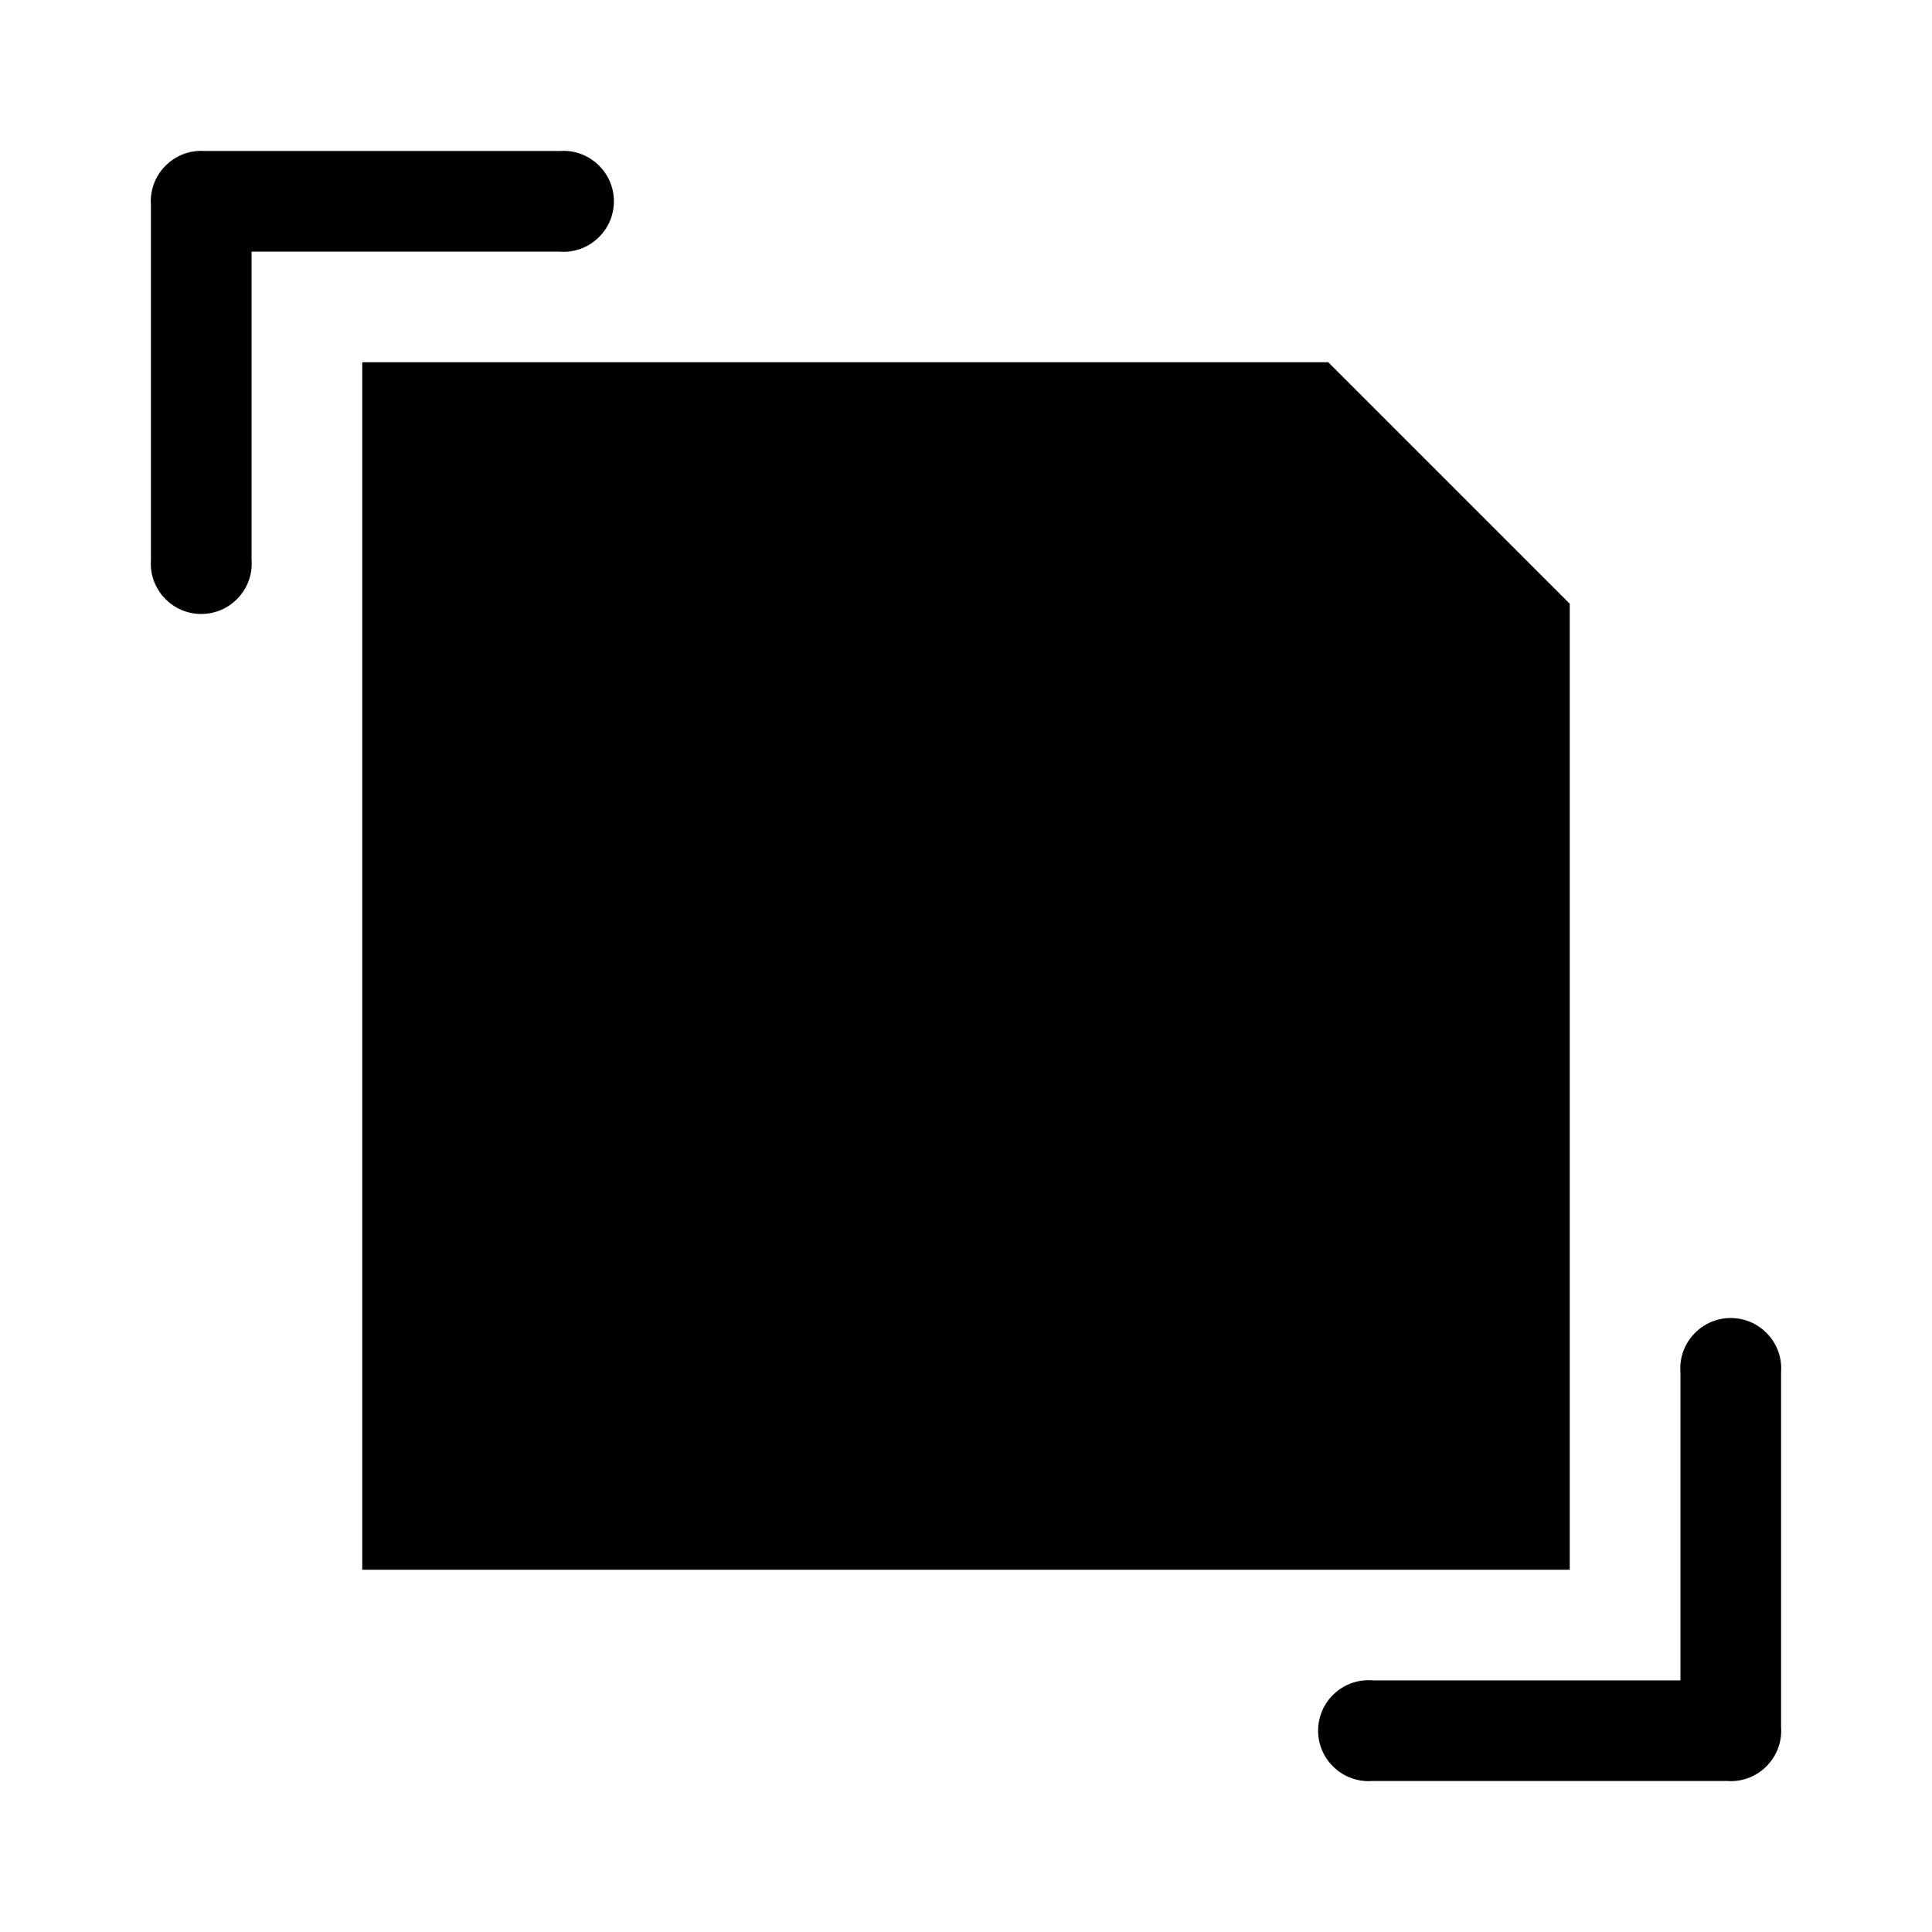
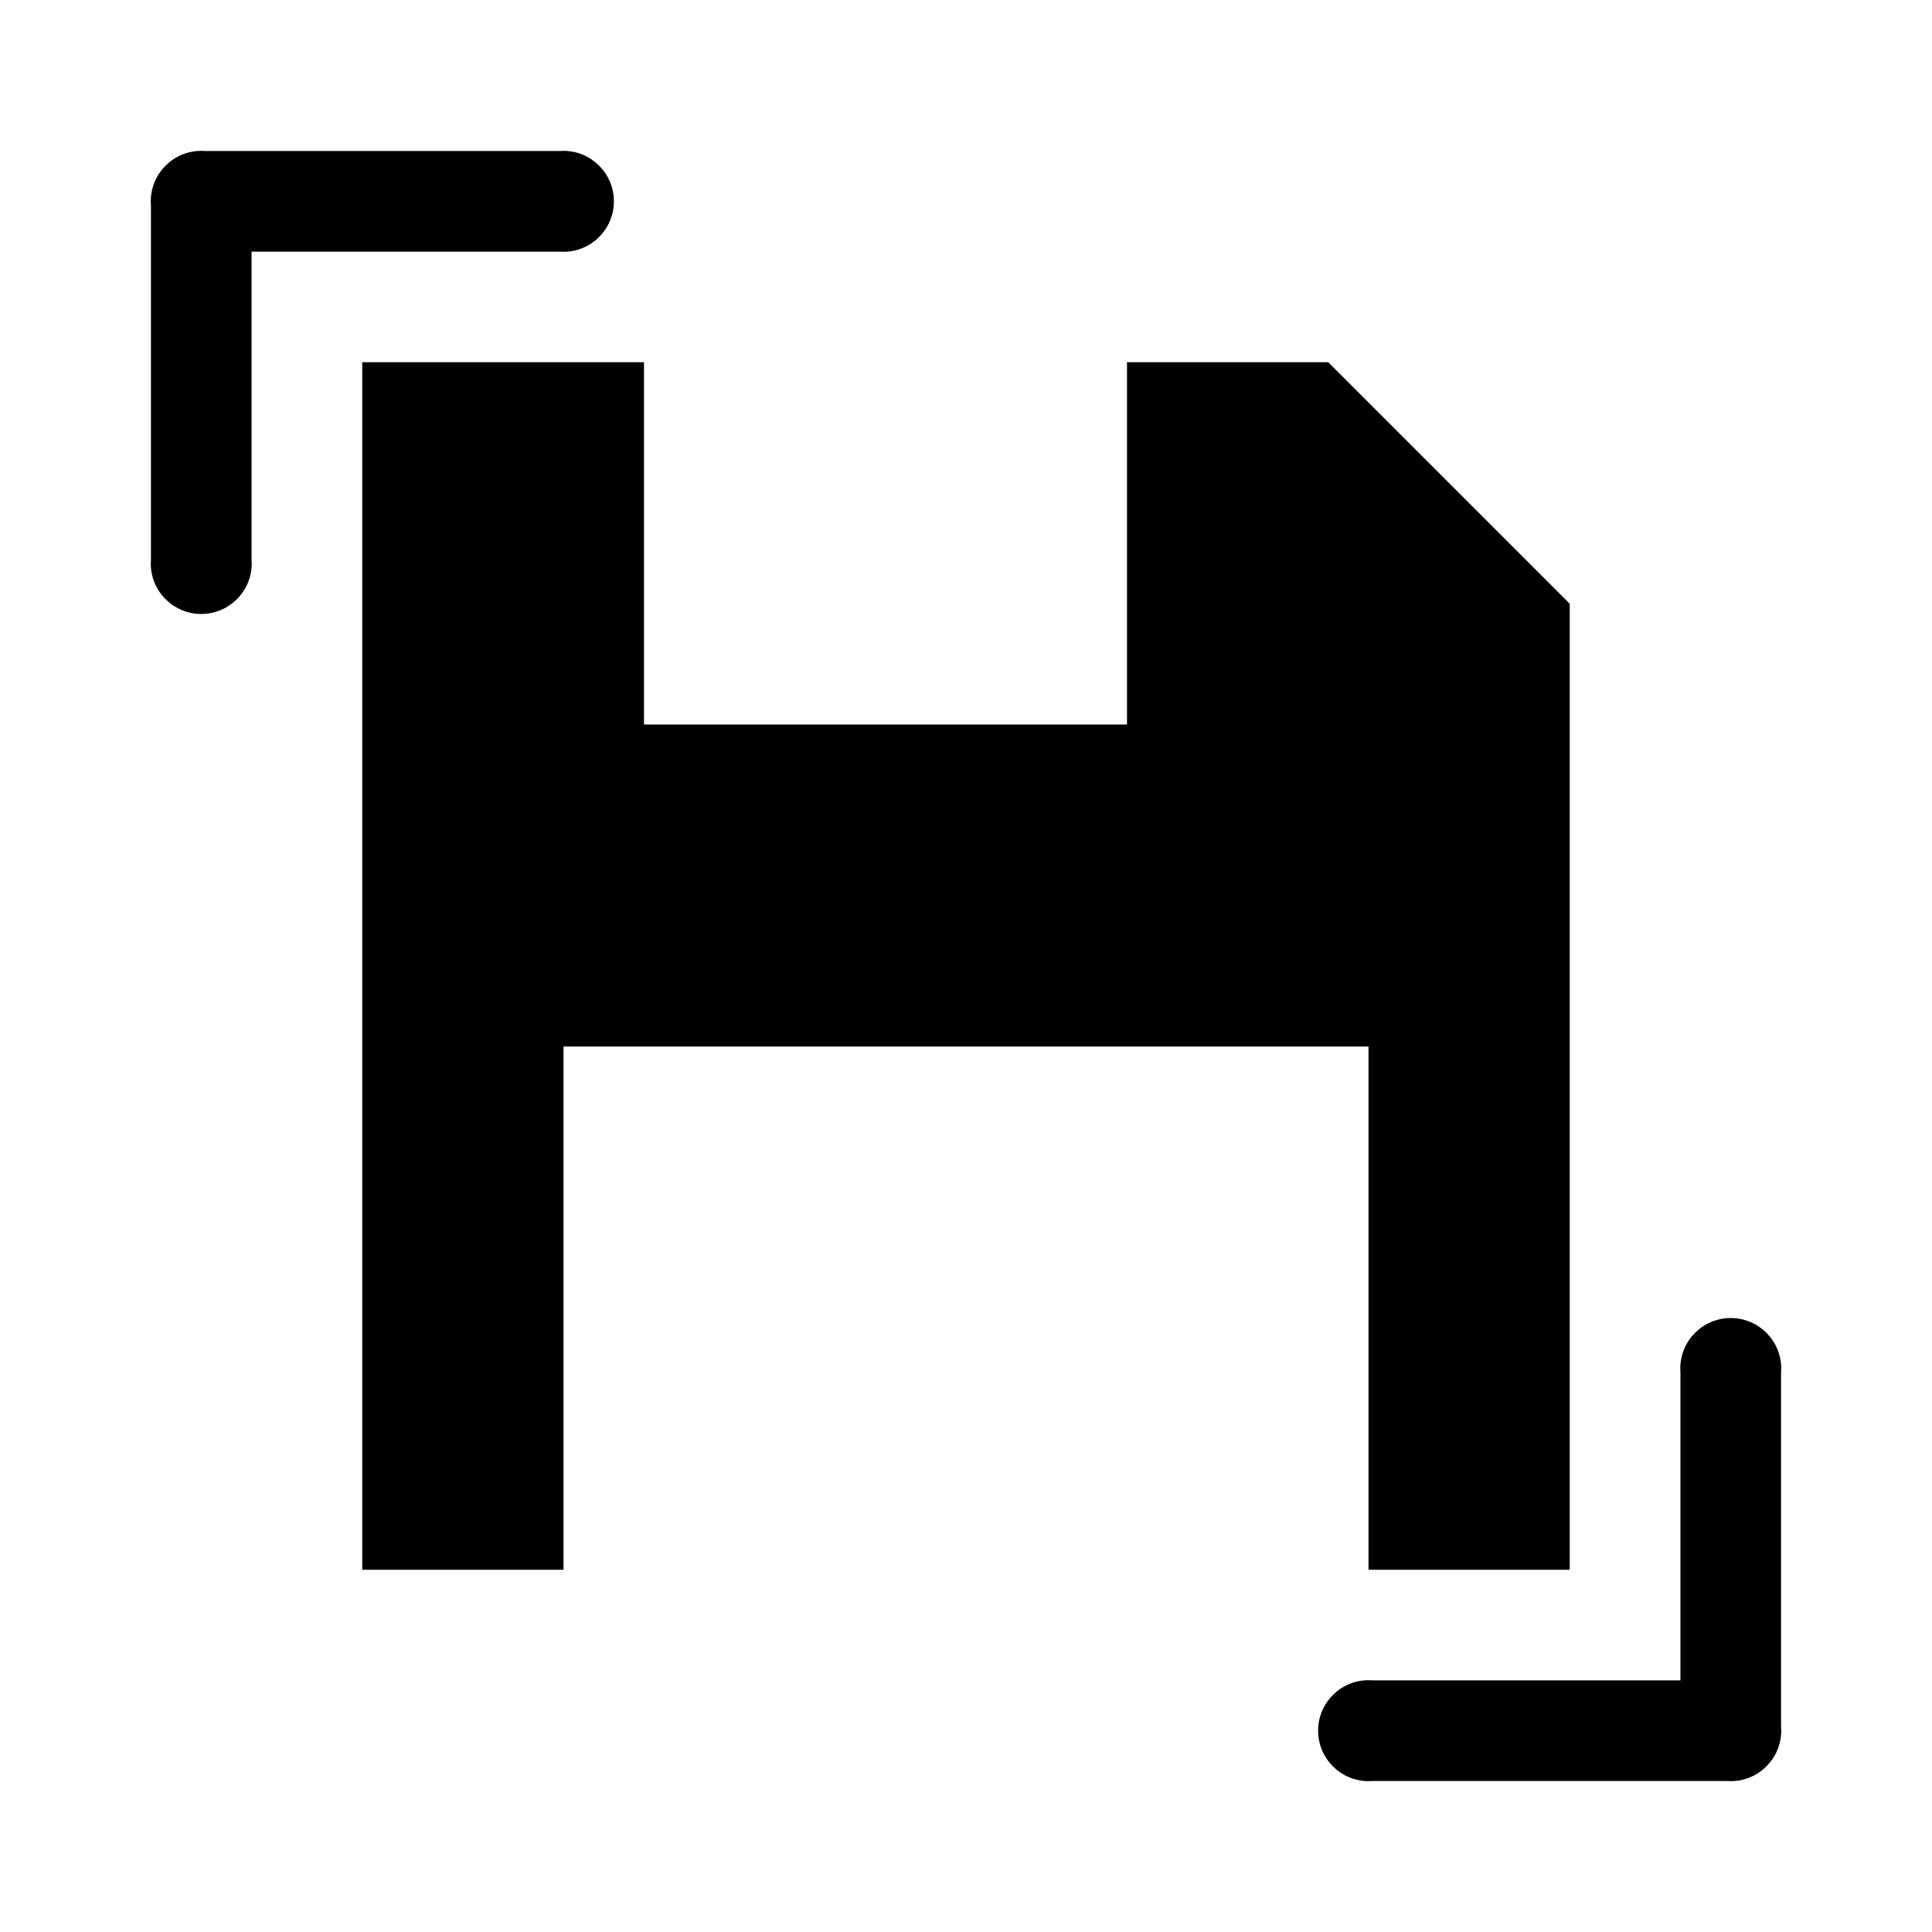
<svg xmlns="http://www.w3.org/2000/svg" viewBox="0 0 24 24" fill="currentColor" stroke="none">
-   <path d="M4.5,4.5h12l3,3v12h-15zM3.125,3.125c0,1.133 0,3.424 0,3.825c0.001,0.017 0.002,0.033 0.002,0.05c0,0.346 -0.281,0.627 -0.627,0.627c-0.346,0 -0.627,-0.281 -0.627,-0.627c0,-0.017 0.001,-0.034 0.002,-0.05c0,-0.497 0,-3.902 0,-4.399c-0.001,-0.017 -0.002,-0.033 -0.002,-0.05c0,-0.346 0.281,-0.627 0.627,-0.627c0.017,0 0.034,0.001 0.05,0.002c0.497,0 3.902,0 4.399,0c0.017,-0.001 0.033,-0.002 0.05,-0.002c0.346,0 0.627,0.281 0.627,0.627c0,0.346 -0.281,0.627 -0.627,0.627c-0.017,0 -0.034,-0.001 -0.05,-0.002c-0.401,0 -2.691,0 -3.825,0zM20.875,20.875c0,-1.133 0,-3.424 0,-3.825c-0.001,-0.017 -0.002,-0.033 -0.002,-0.05c0,-0.346 0.281,-0.627 0.627,-0.627c0.346,0 0.627,0.281 0.627,0.627c0,0.017 -0.001,0.034 -0.002,0.05c0,0.497 0,3.902 0,4.399c0.001,0.017 0.002,0.033 0.002,0.05c0,0.346 -0.281,0.627 -0.627,0.627c-0.017,0 -0.034,-0.001 -0.05,-0.002c-0.497,0 -3.902,0 -4.399,0c-0.017,0.001 -0.033,0.002 -0.05,0.002c-0.346,0 -0.627,-0.281 -0.627,-0.627c0,-0.346 0.281,-0.627 0.627,-0.627c0.017,0 0.034,0.001 0.05,0.002c0.401,0 2.691,0 3.825,0z" />
+   <path d="M4.5,4.5h12l3,3v12h-15zM8,9h6v-4.5h-6zM7,19.5h10v-6.5h-10zM3.125,3.125c0,1.133 0,3.424 0,3.825c0.001,0.017 0.002,0.033 0.002,0.05c0,0.346 -0.281,0.627 -0.627,0.627c-0.346,0 -0.627,-0.281 -0.627,-0.627c0,-0.017 0.001,-0.034 0.002,-0.05c0,-0.497 0,-3.902 0,-4.399c-0.001,-0.017 -0.002,-0.033 -0.002,-0.05c0,-0.346 0.281,-0.627 0.627,-0.627c0.017,0 0.034,0.001 0.05,0.002c0.497,0 3.902,0 4.399,0c0.017,-0.001 0.033,-0.002 0.05,-0.002c0.346,0 0.627,0.281 0.627,0.627c0,0.346 -0.281,0.627 -0.627,0.627c-0.017,0 -0.034,-0.001 -0.05,-0.002c-0.401,0 -2.691,0 -3.825,0zM20.875,20.875c0,-1.133 0,-3.424 0,-3.825c-0.001,-0.017 -0.002,-0.033 -0.002,-0.05c0,-0.346 0.281,-0.627 0.627,-0.627c0.346,0 0.627,0.281 0.627,0.627c0,0.017 -0.001,0.034 -0.002,0.05c0,0.497 0,3.902 0,4.399c0.001,0.017 0.002,0.033 0.002,0.05c0,0.346 -0.281,0.627 -0.627,0.627c-0.017,0 -0.034,-0.001 -0.05,-0.002c-0.497,0 -3.902,0 -4.399,0c-0.017,0.001 -0.033,0.002 -0.05,0.002c-0.346,0 -0.627,-0.281 -0.627,-0.627c0,-0.346 0.281,-0.627 0.627,-0.627c0.017,0 0.034,0.001 0.05,0.002c0.401,0 2.691,0 3.825,0z" />
</svg>
